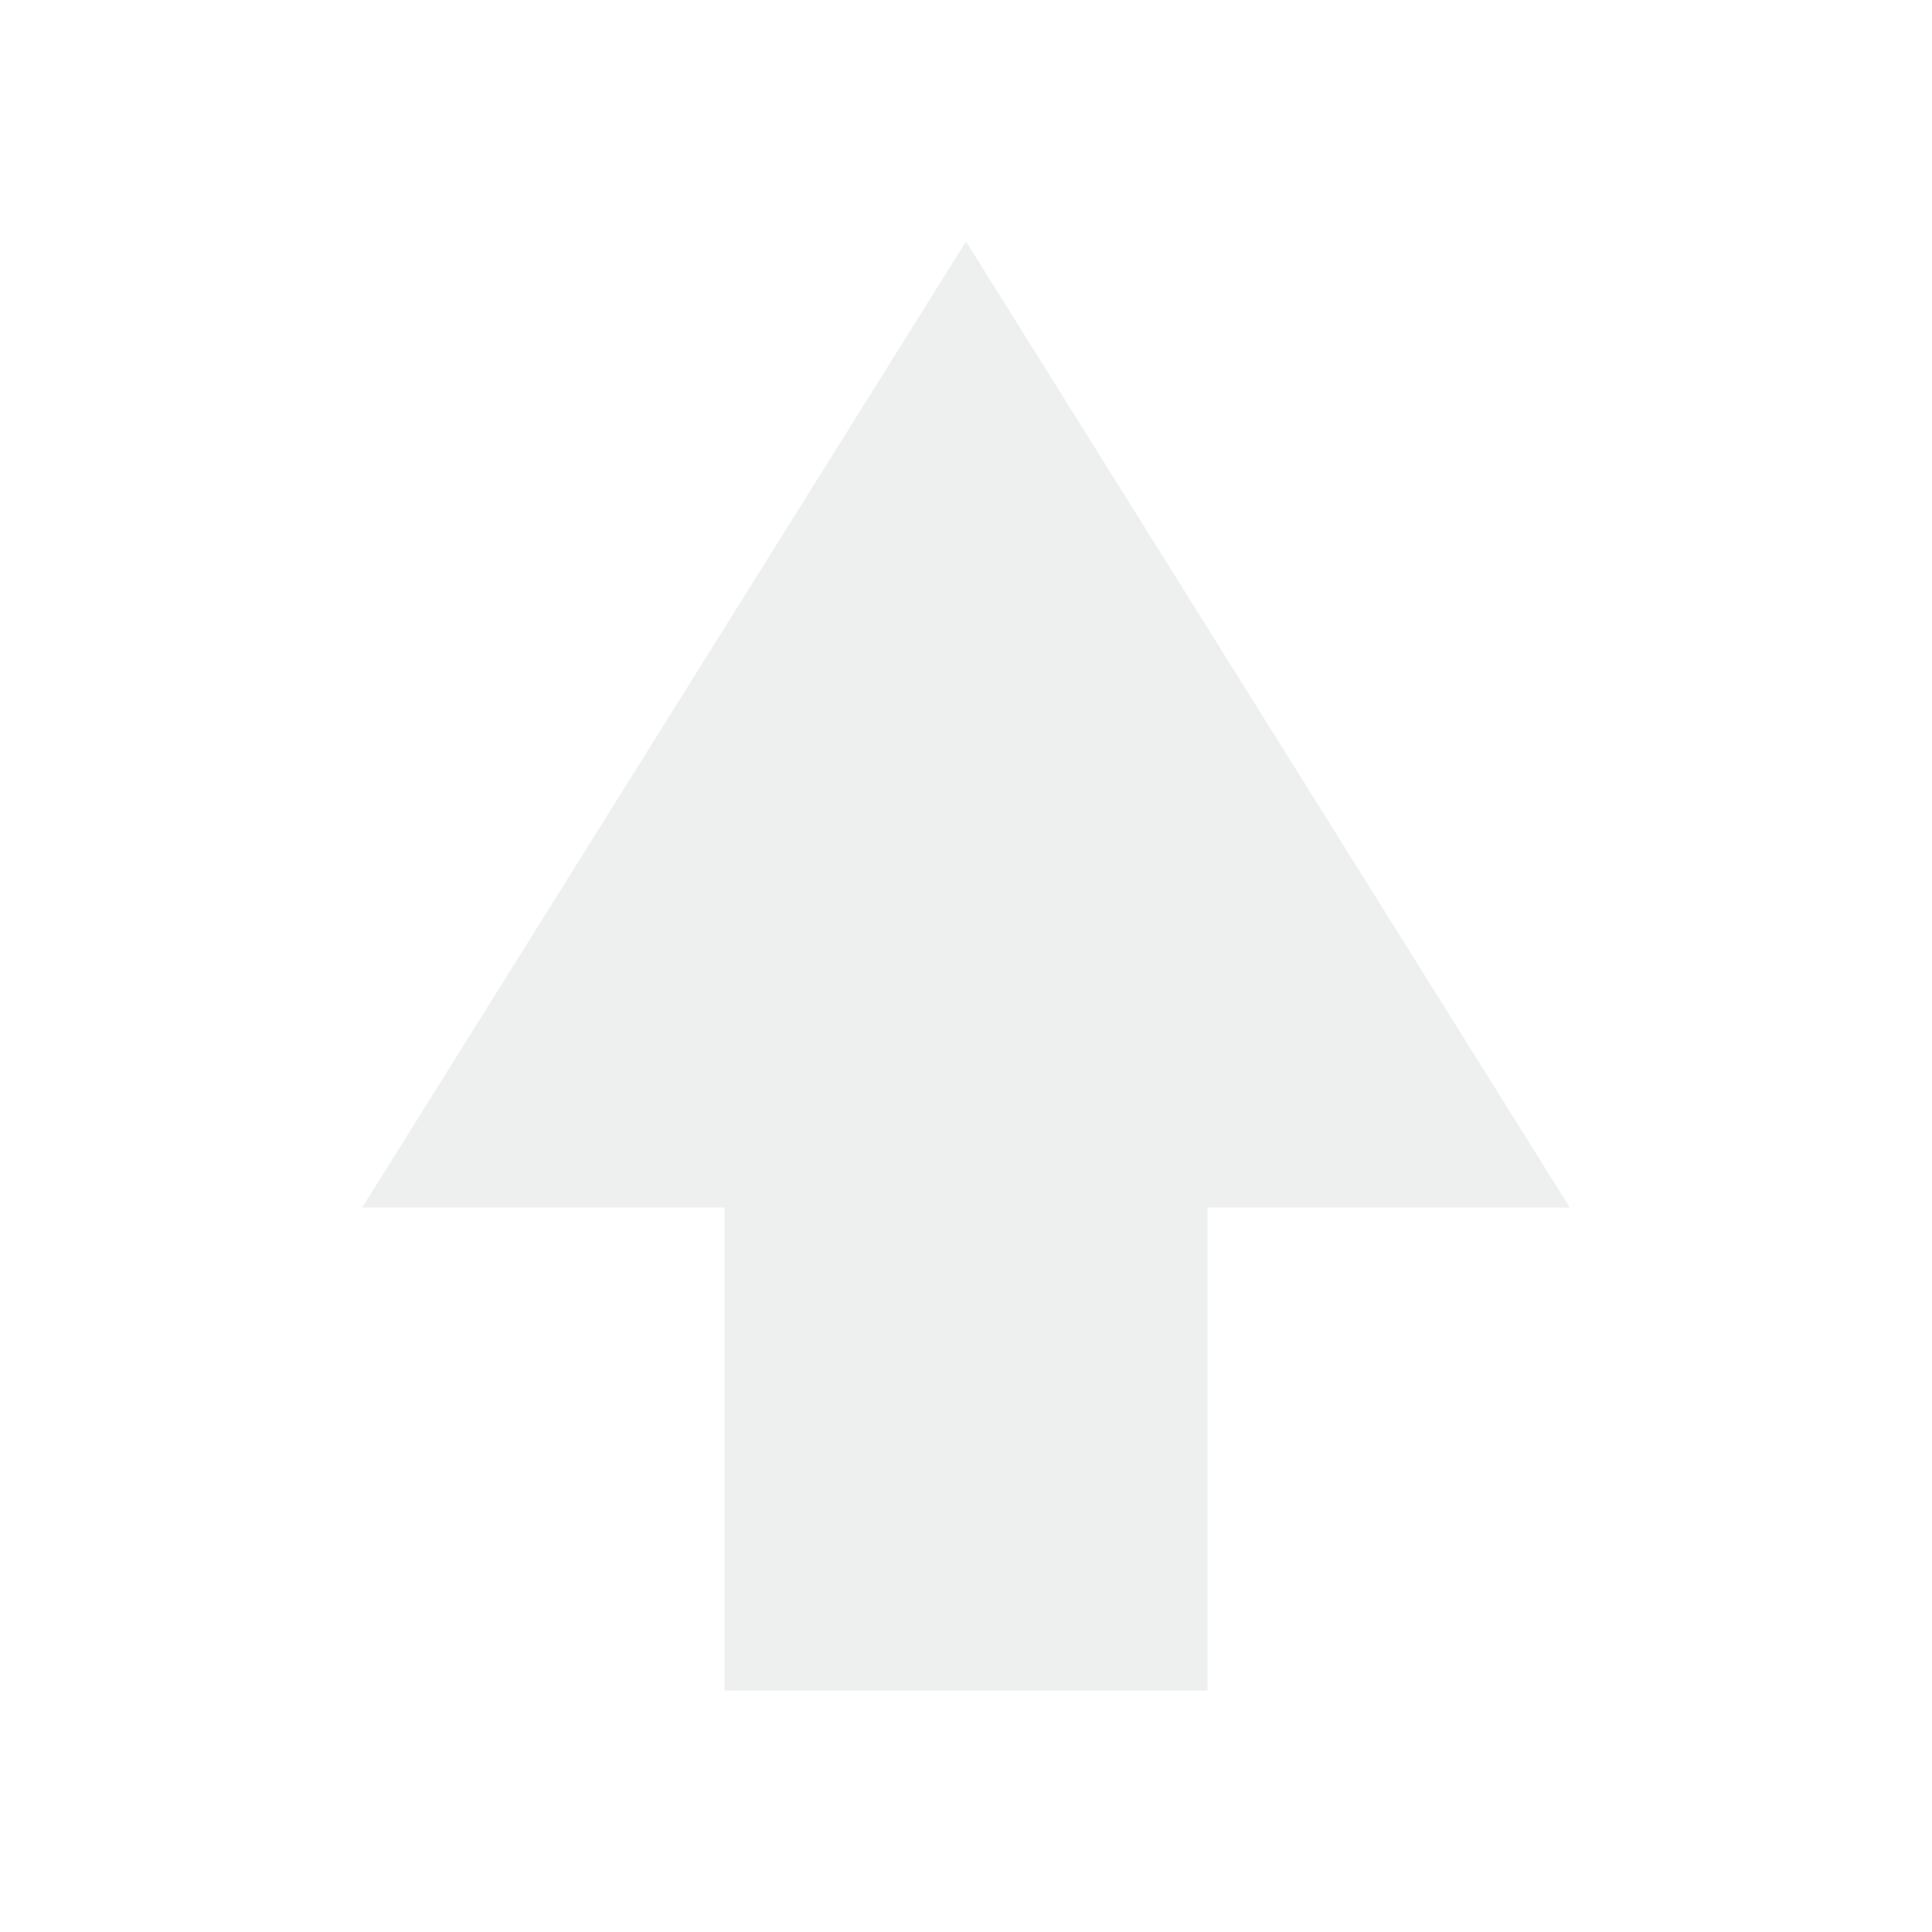
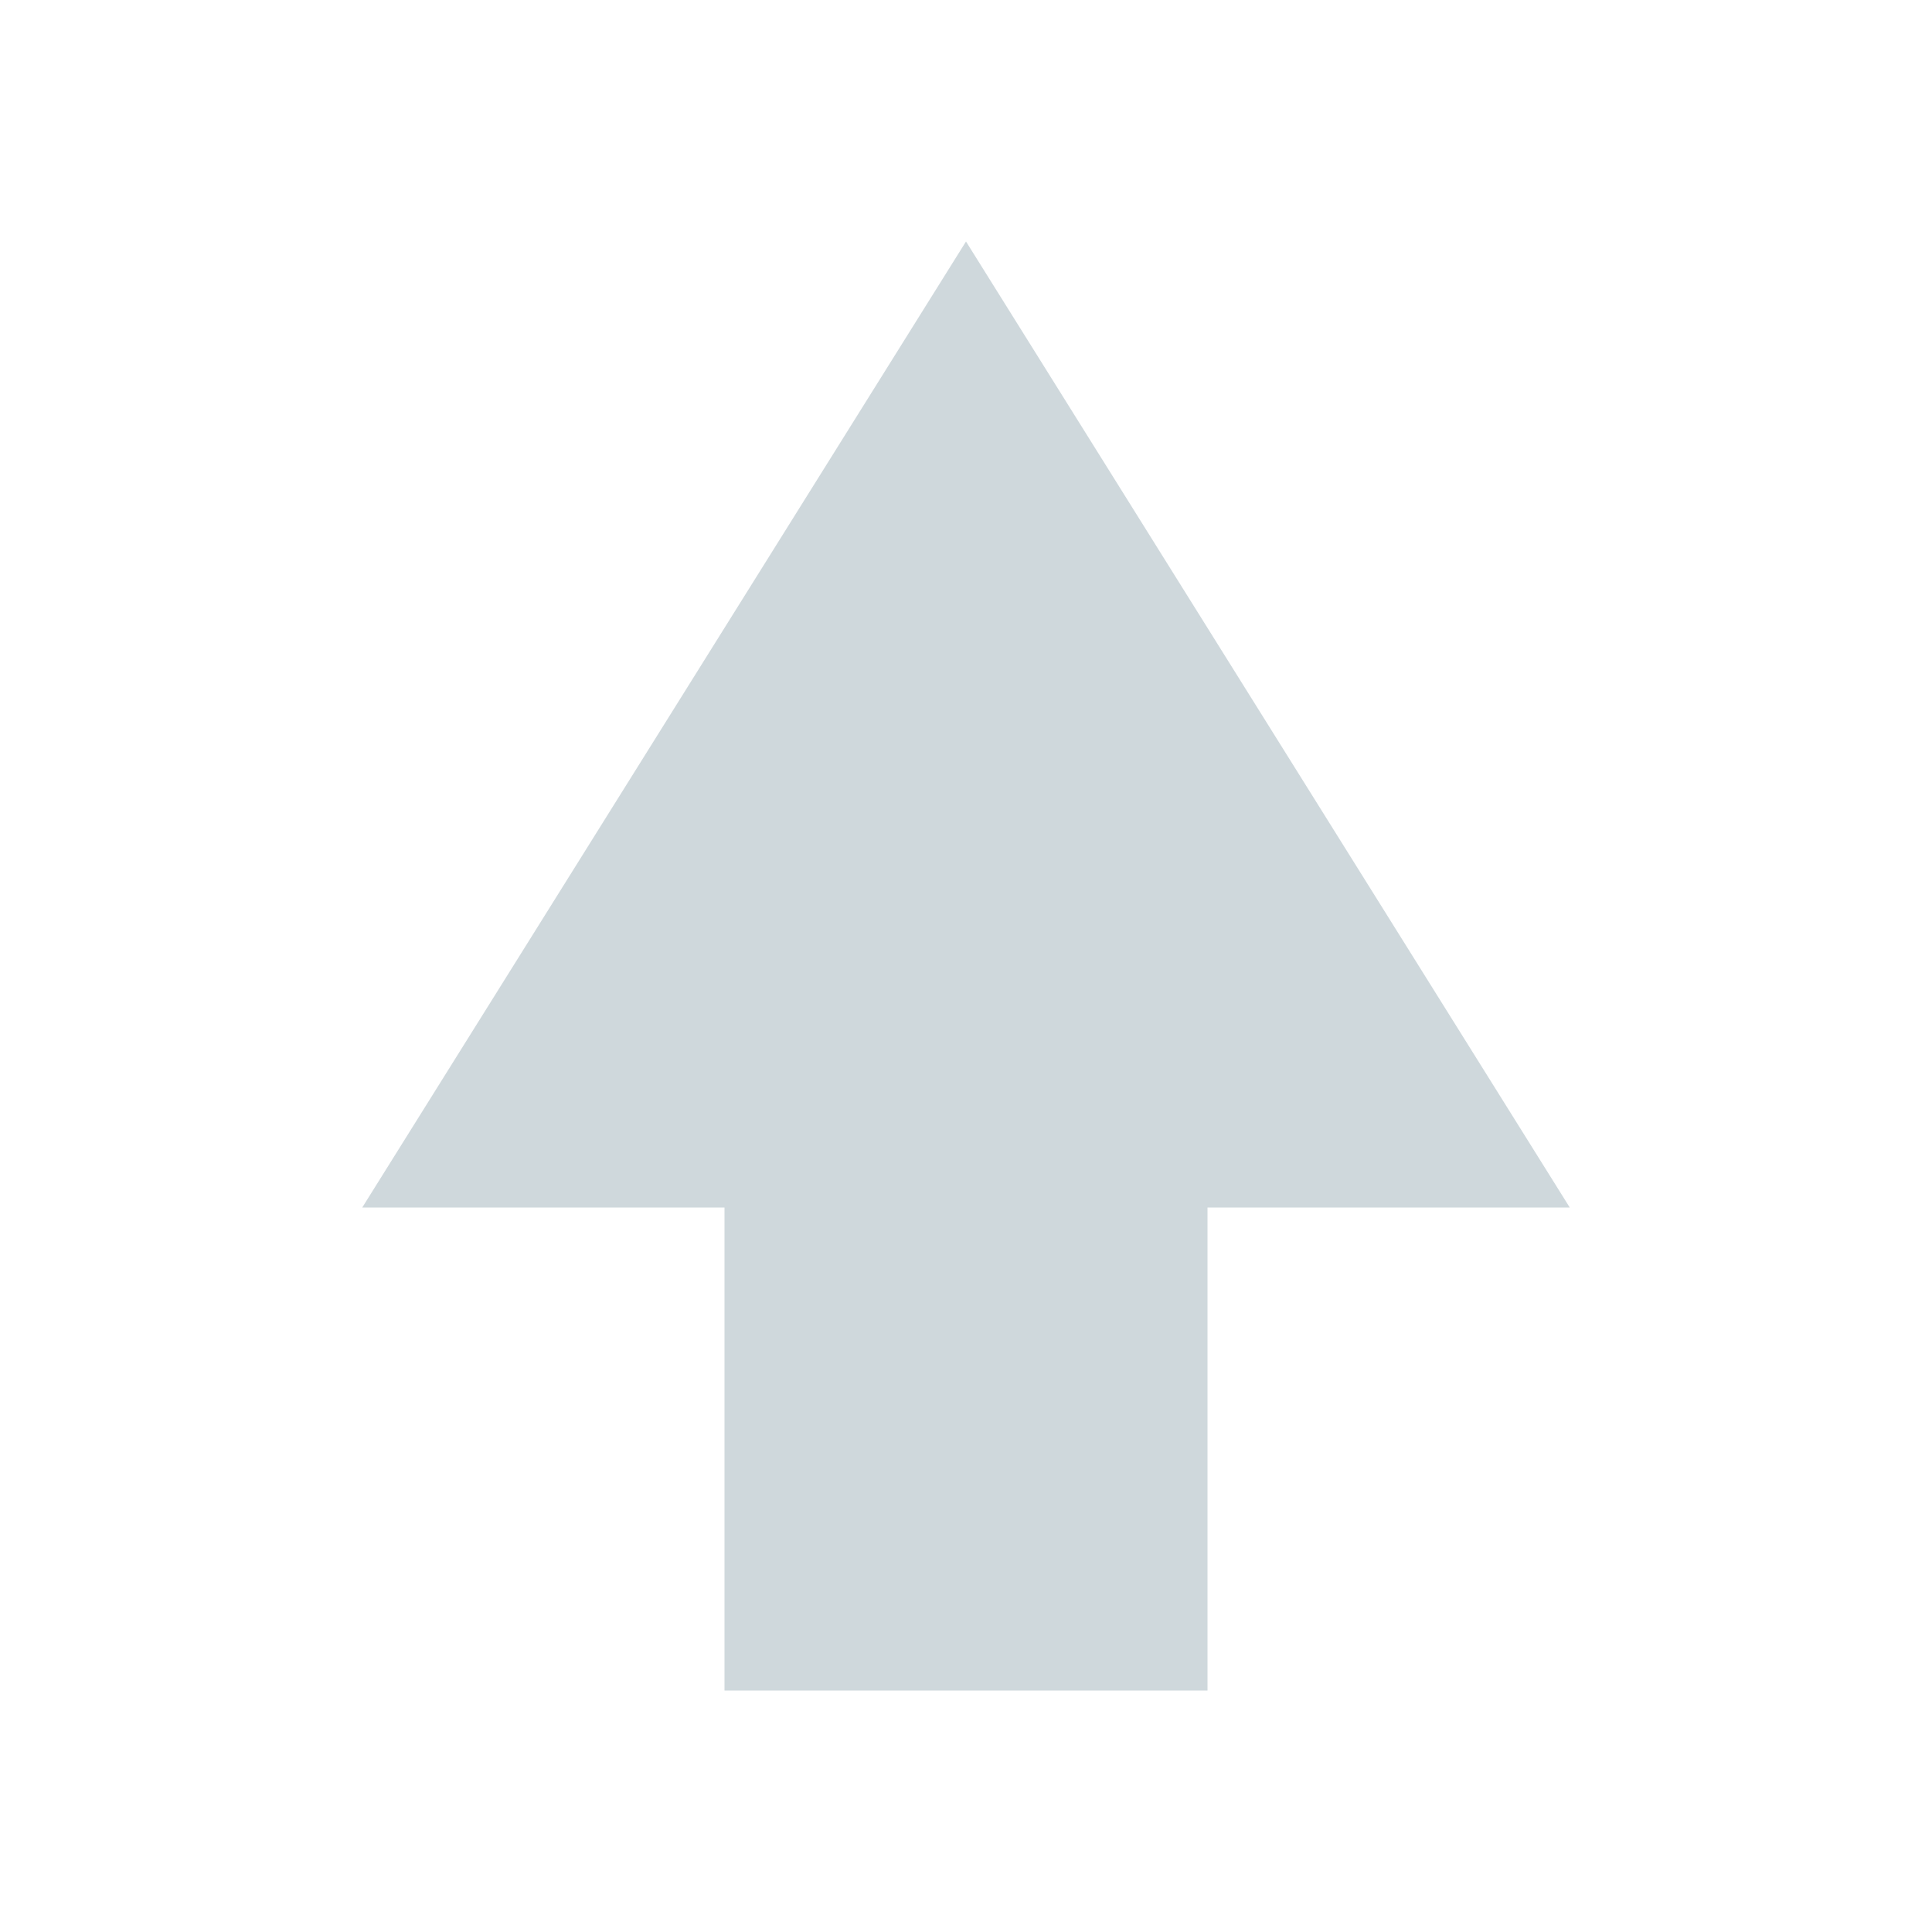
<svg xmlns="http://www.w3.org/2000/svg" version="1.1" width="16" height="16" style="enable-background:new" id="svg7384">
  <defs id="defs9" />
-   <path id="path8912" style="color:#eeefef;opacity:1000002;enable-background:new;fill:#eeefef;fill-opacity:1" d="m 6,14 0,-4 -3,0 5,-8 5,8 -3,0 0,4 z" />
+   <path id="path8912" style="color:#cfd8dc;opacity:1000002;enable-background:new;fill:#cfd8dc;fill-opacity:1" d="m 6,14 0,-4 -3,0 5,-8 5,8 -3,0 0,4 z" />
</svg>
